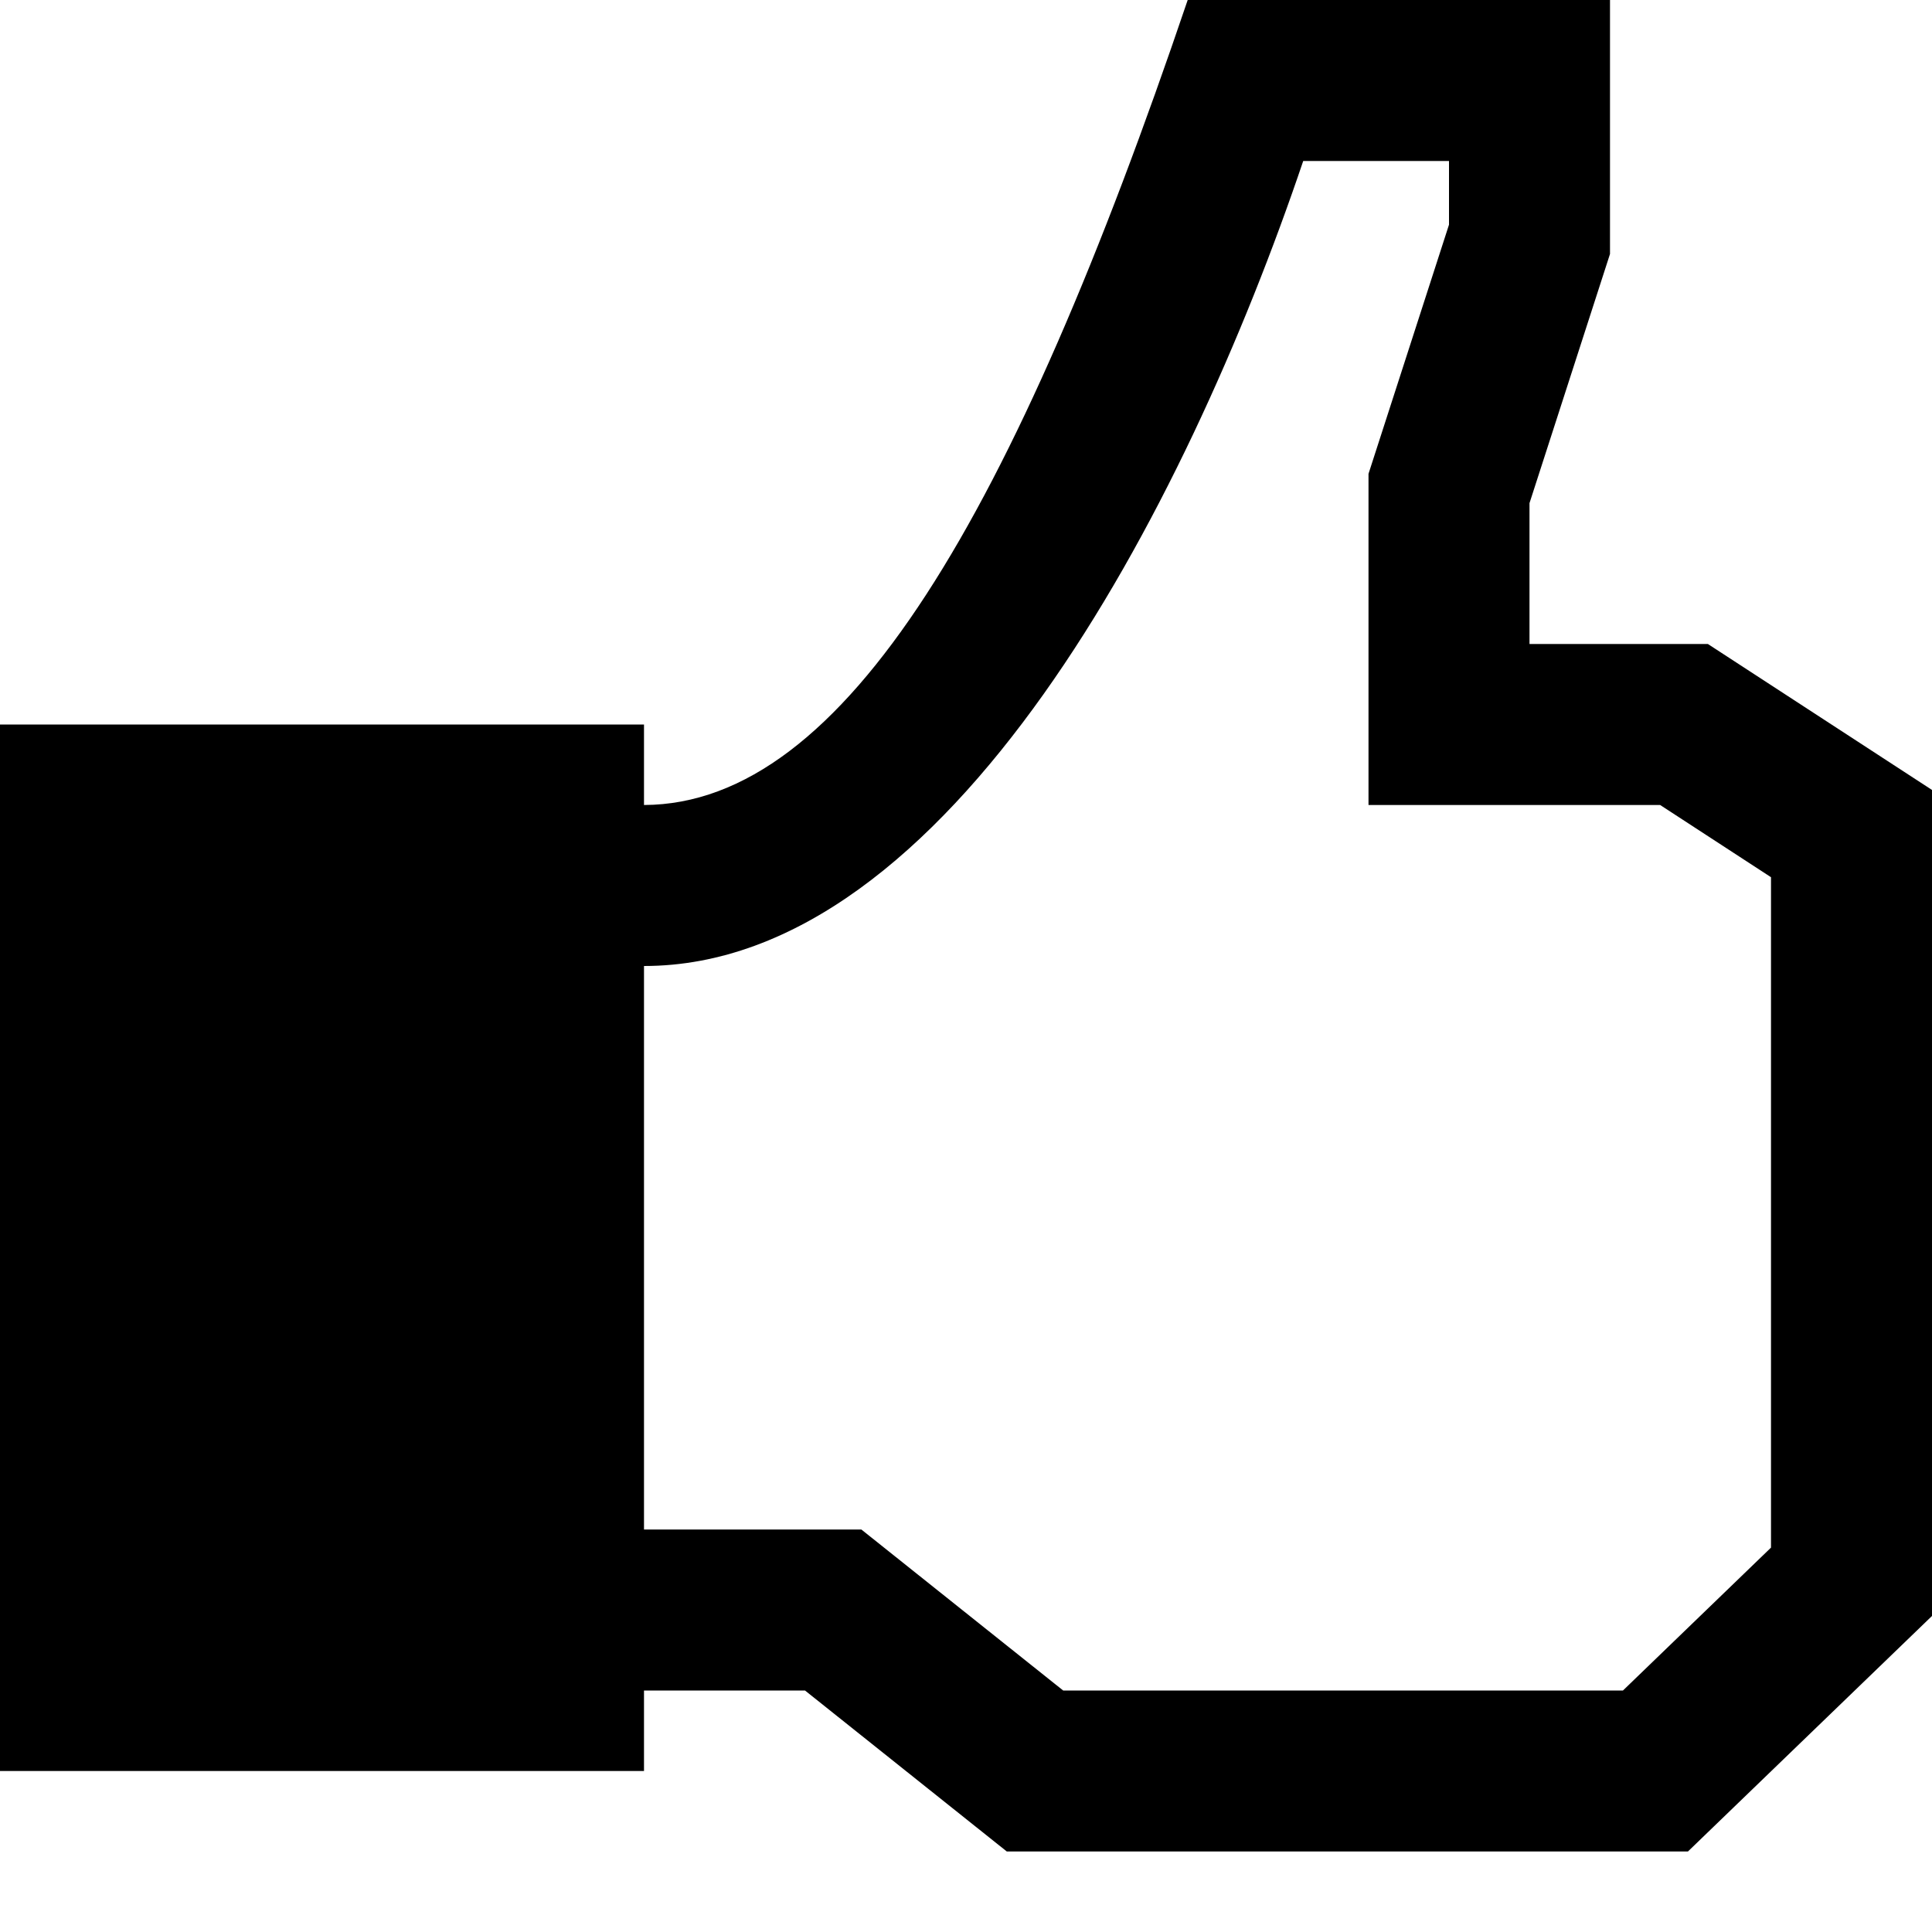
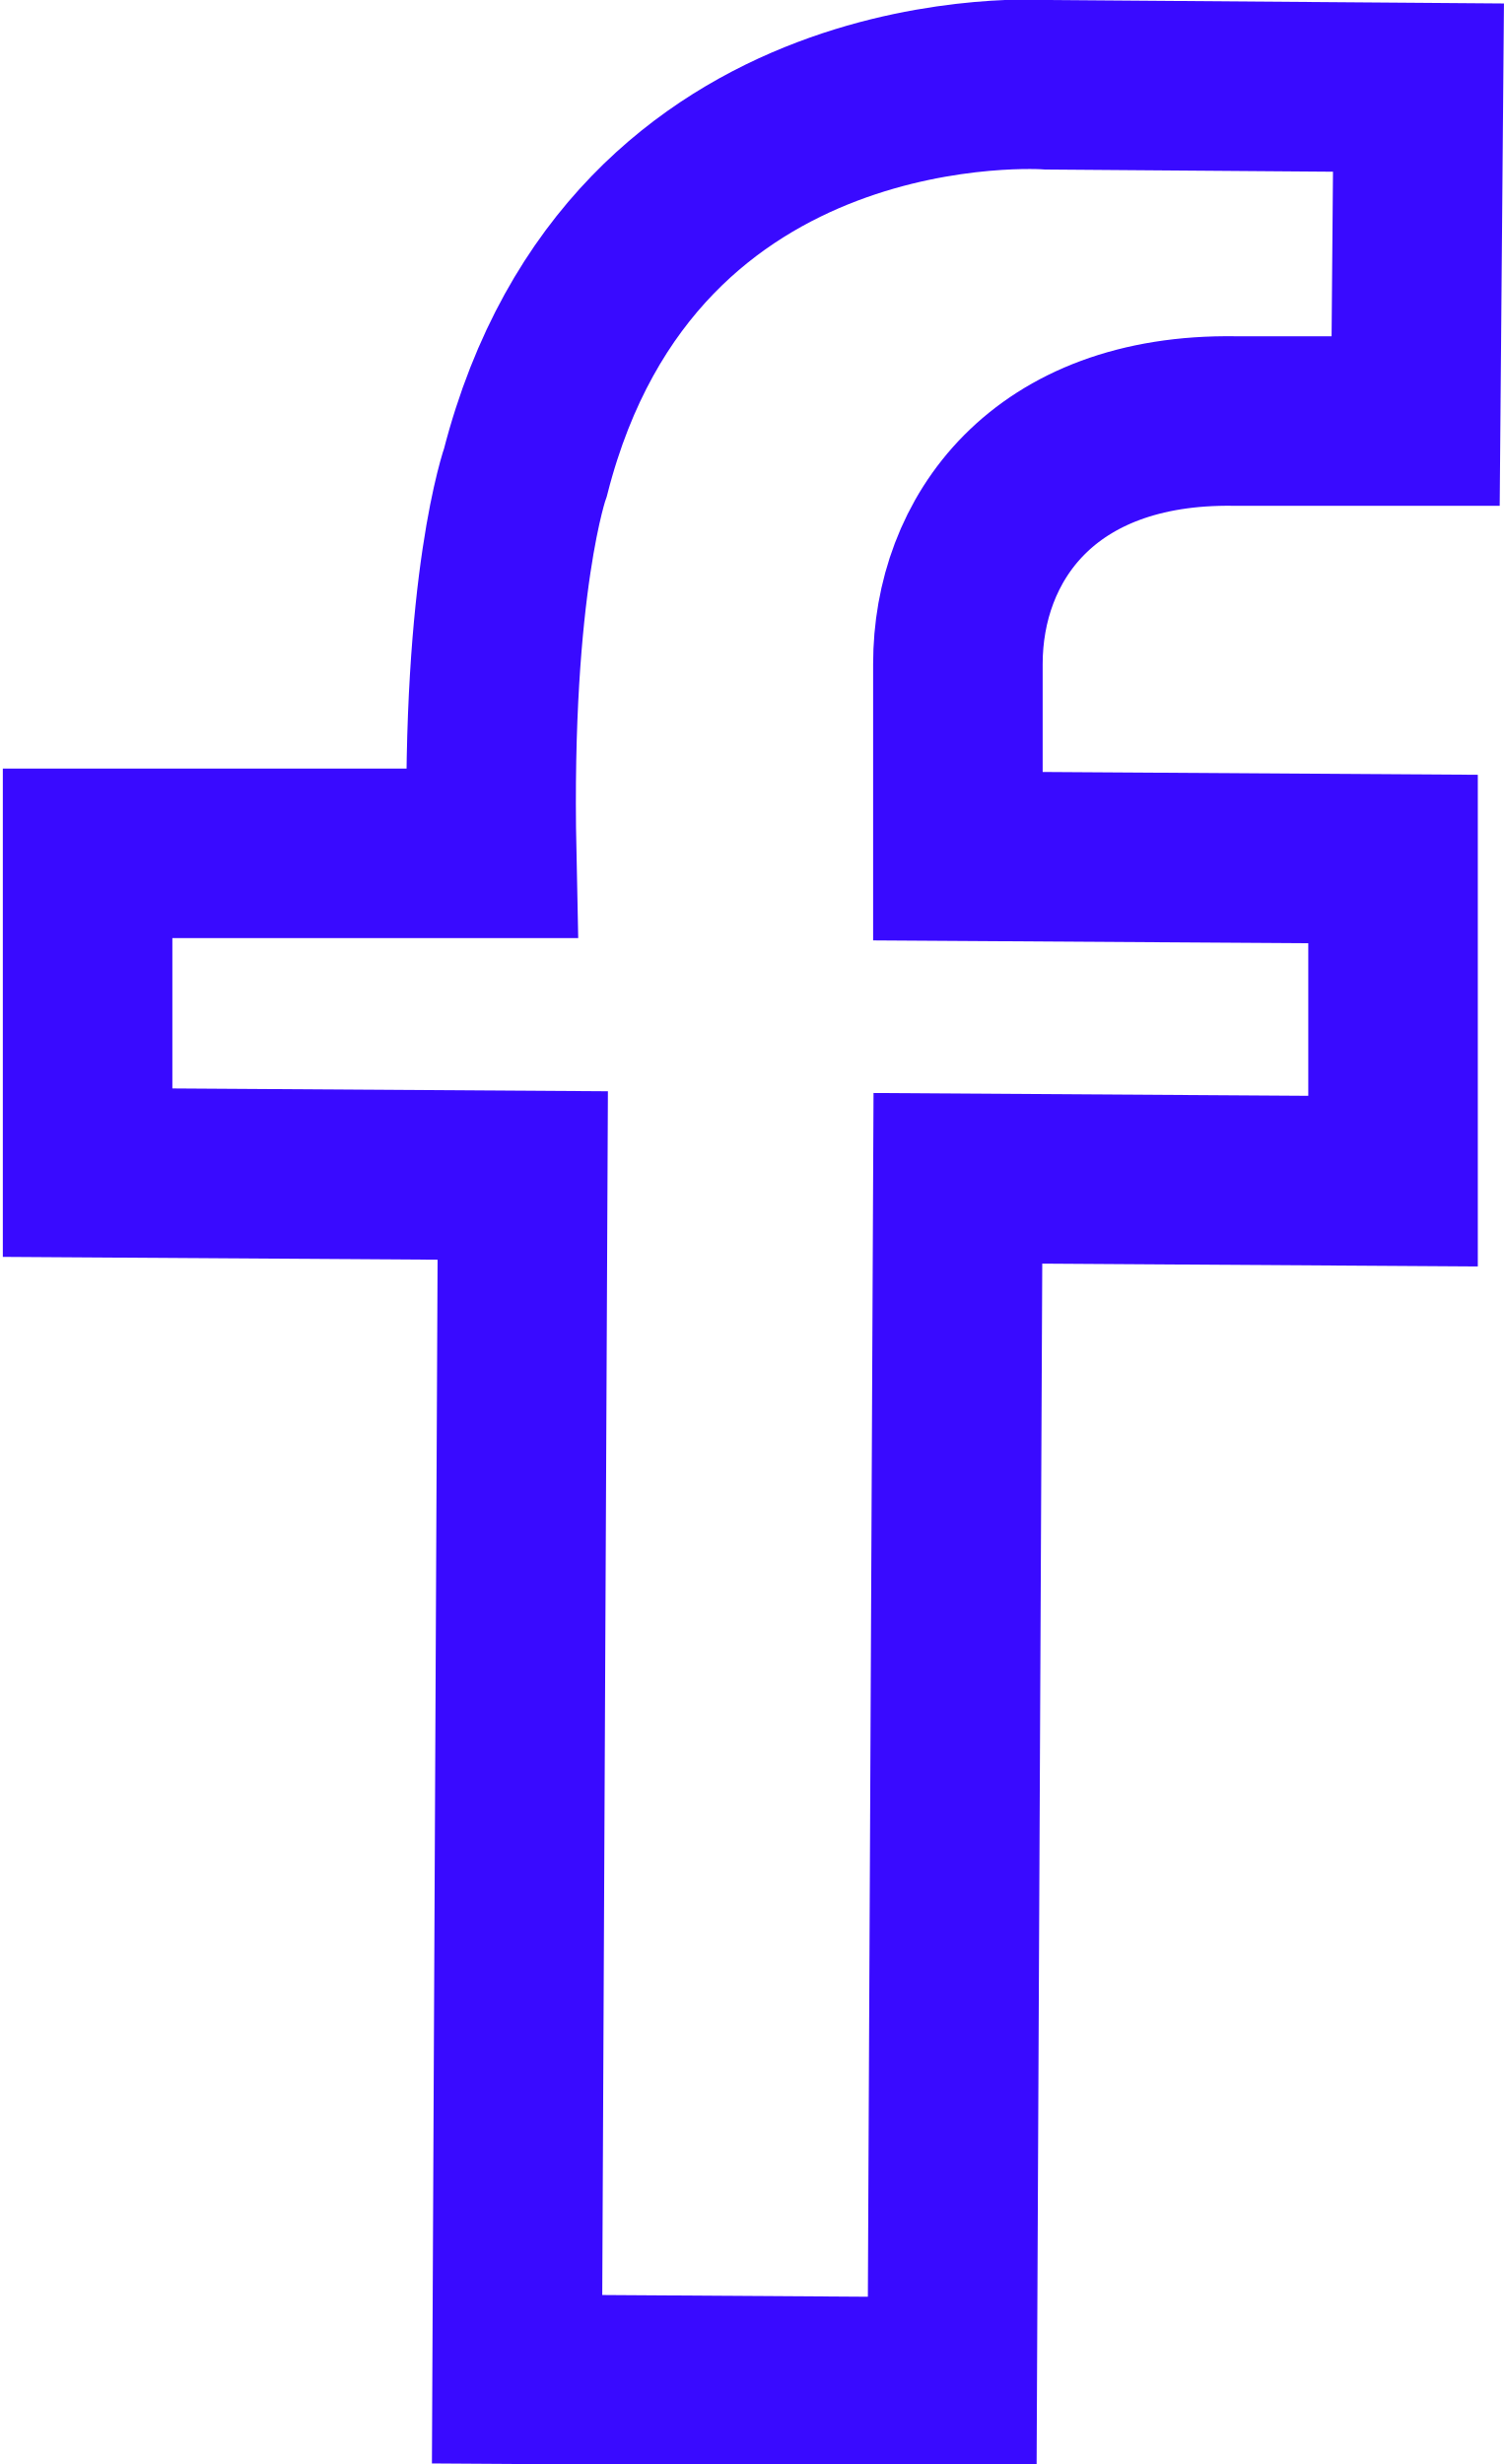
- <svg xmlns="http://www.w3.org/2000/svg" width="24" height="24" viewBox="0 0 24 24">
-   <path d="M21.216 8h-2.216v-1.75l1-3.095v-3.155h-5.246c-2.158 6.369-4.252 9.992-6.754 10v-1h-8v13h8v-1h2l2.507 2h8.461l3.032-2.926v-10.261l-2.784-1.813zm.784 11.225l-1.839 1.775h-6.954l-2.507-2h-2.7v-7c3.781 0 6.727-5.674 8.189-10h1.811v.791l-1 3.095v4.114h3.623l1.377.897v8.328z" />
+ <svg xmlns="http://www.w3.org/2000/svg" version="1.1" x="0px" y="0px" viewBox="0 0 53.2 87.2" style="enable-background:new 0 0 53.2 87.2;" xml:space="preserve">
+   <style type="text/css">
+ 	.st0{fill-rule:evenodd;clip-rule:evenodd;fill:none;stroke:#390AFF;stroke-width:6;stroke-miterlimit:10;}
+ </style>
+   <g id="Layer_1">
+ </g>
+   <g id="icons">
+     <path id="XMLID_124_" class="st0" d="M50.2,3.1L37.1,3c0,0-14.7-1.1-18.5,13.7c0,0-1.4,3.9-1.2,13.5L3.1,30.2l0,11.3l15.4,0.1   l-0.2,42.6l15.4,0.1l0.2-42.6l15.4,0.1l0-11.4l-15.4-0.1c0,0,0-2.4,0-6.8c0-4.4,3-8.7,9.8-8.6l6.4,0L50.2,3.1z" />
+   </g>
</svg>
